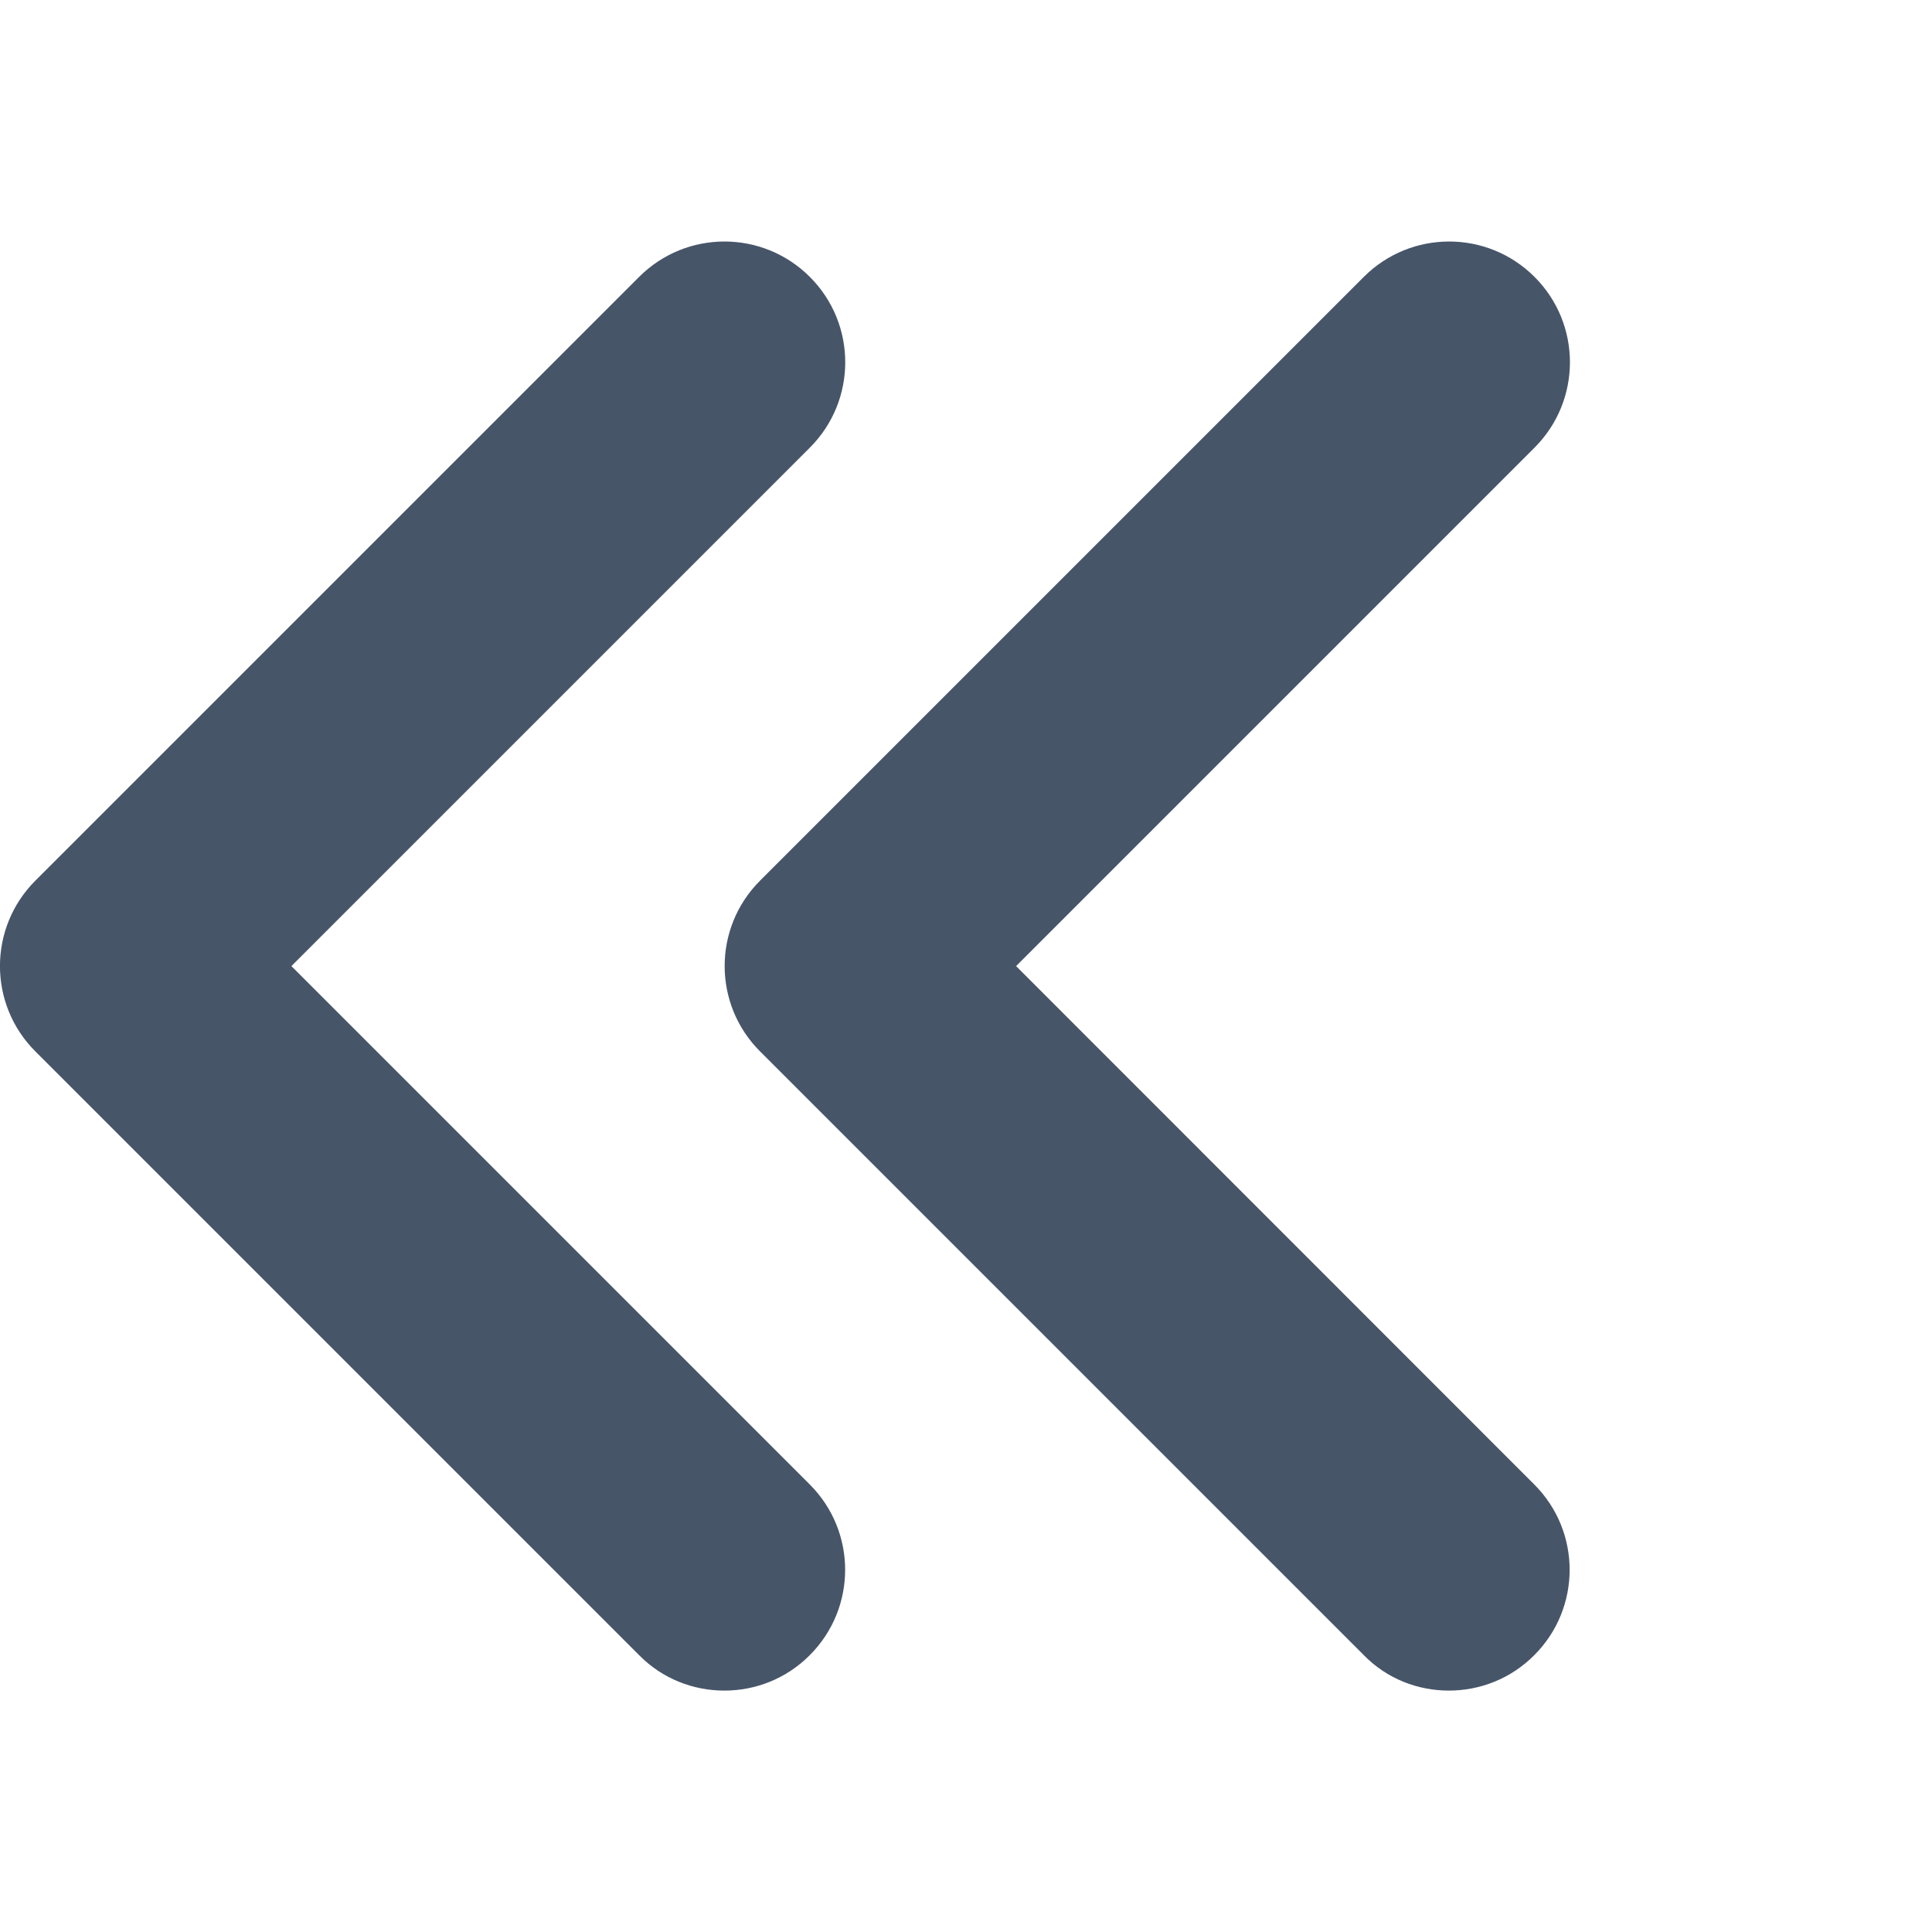
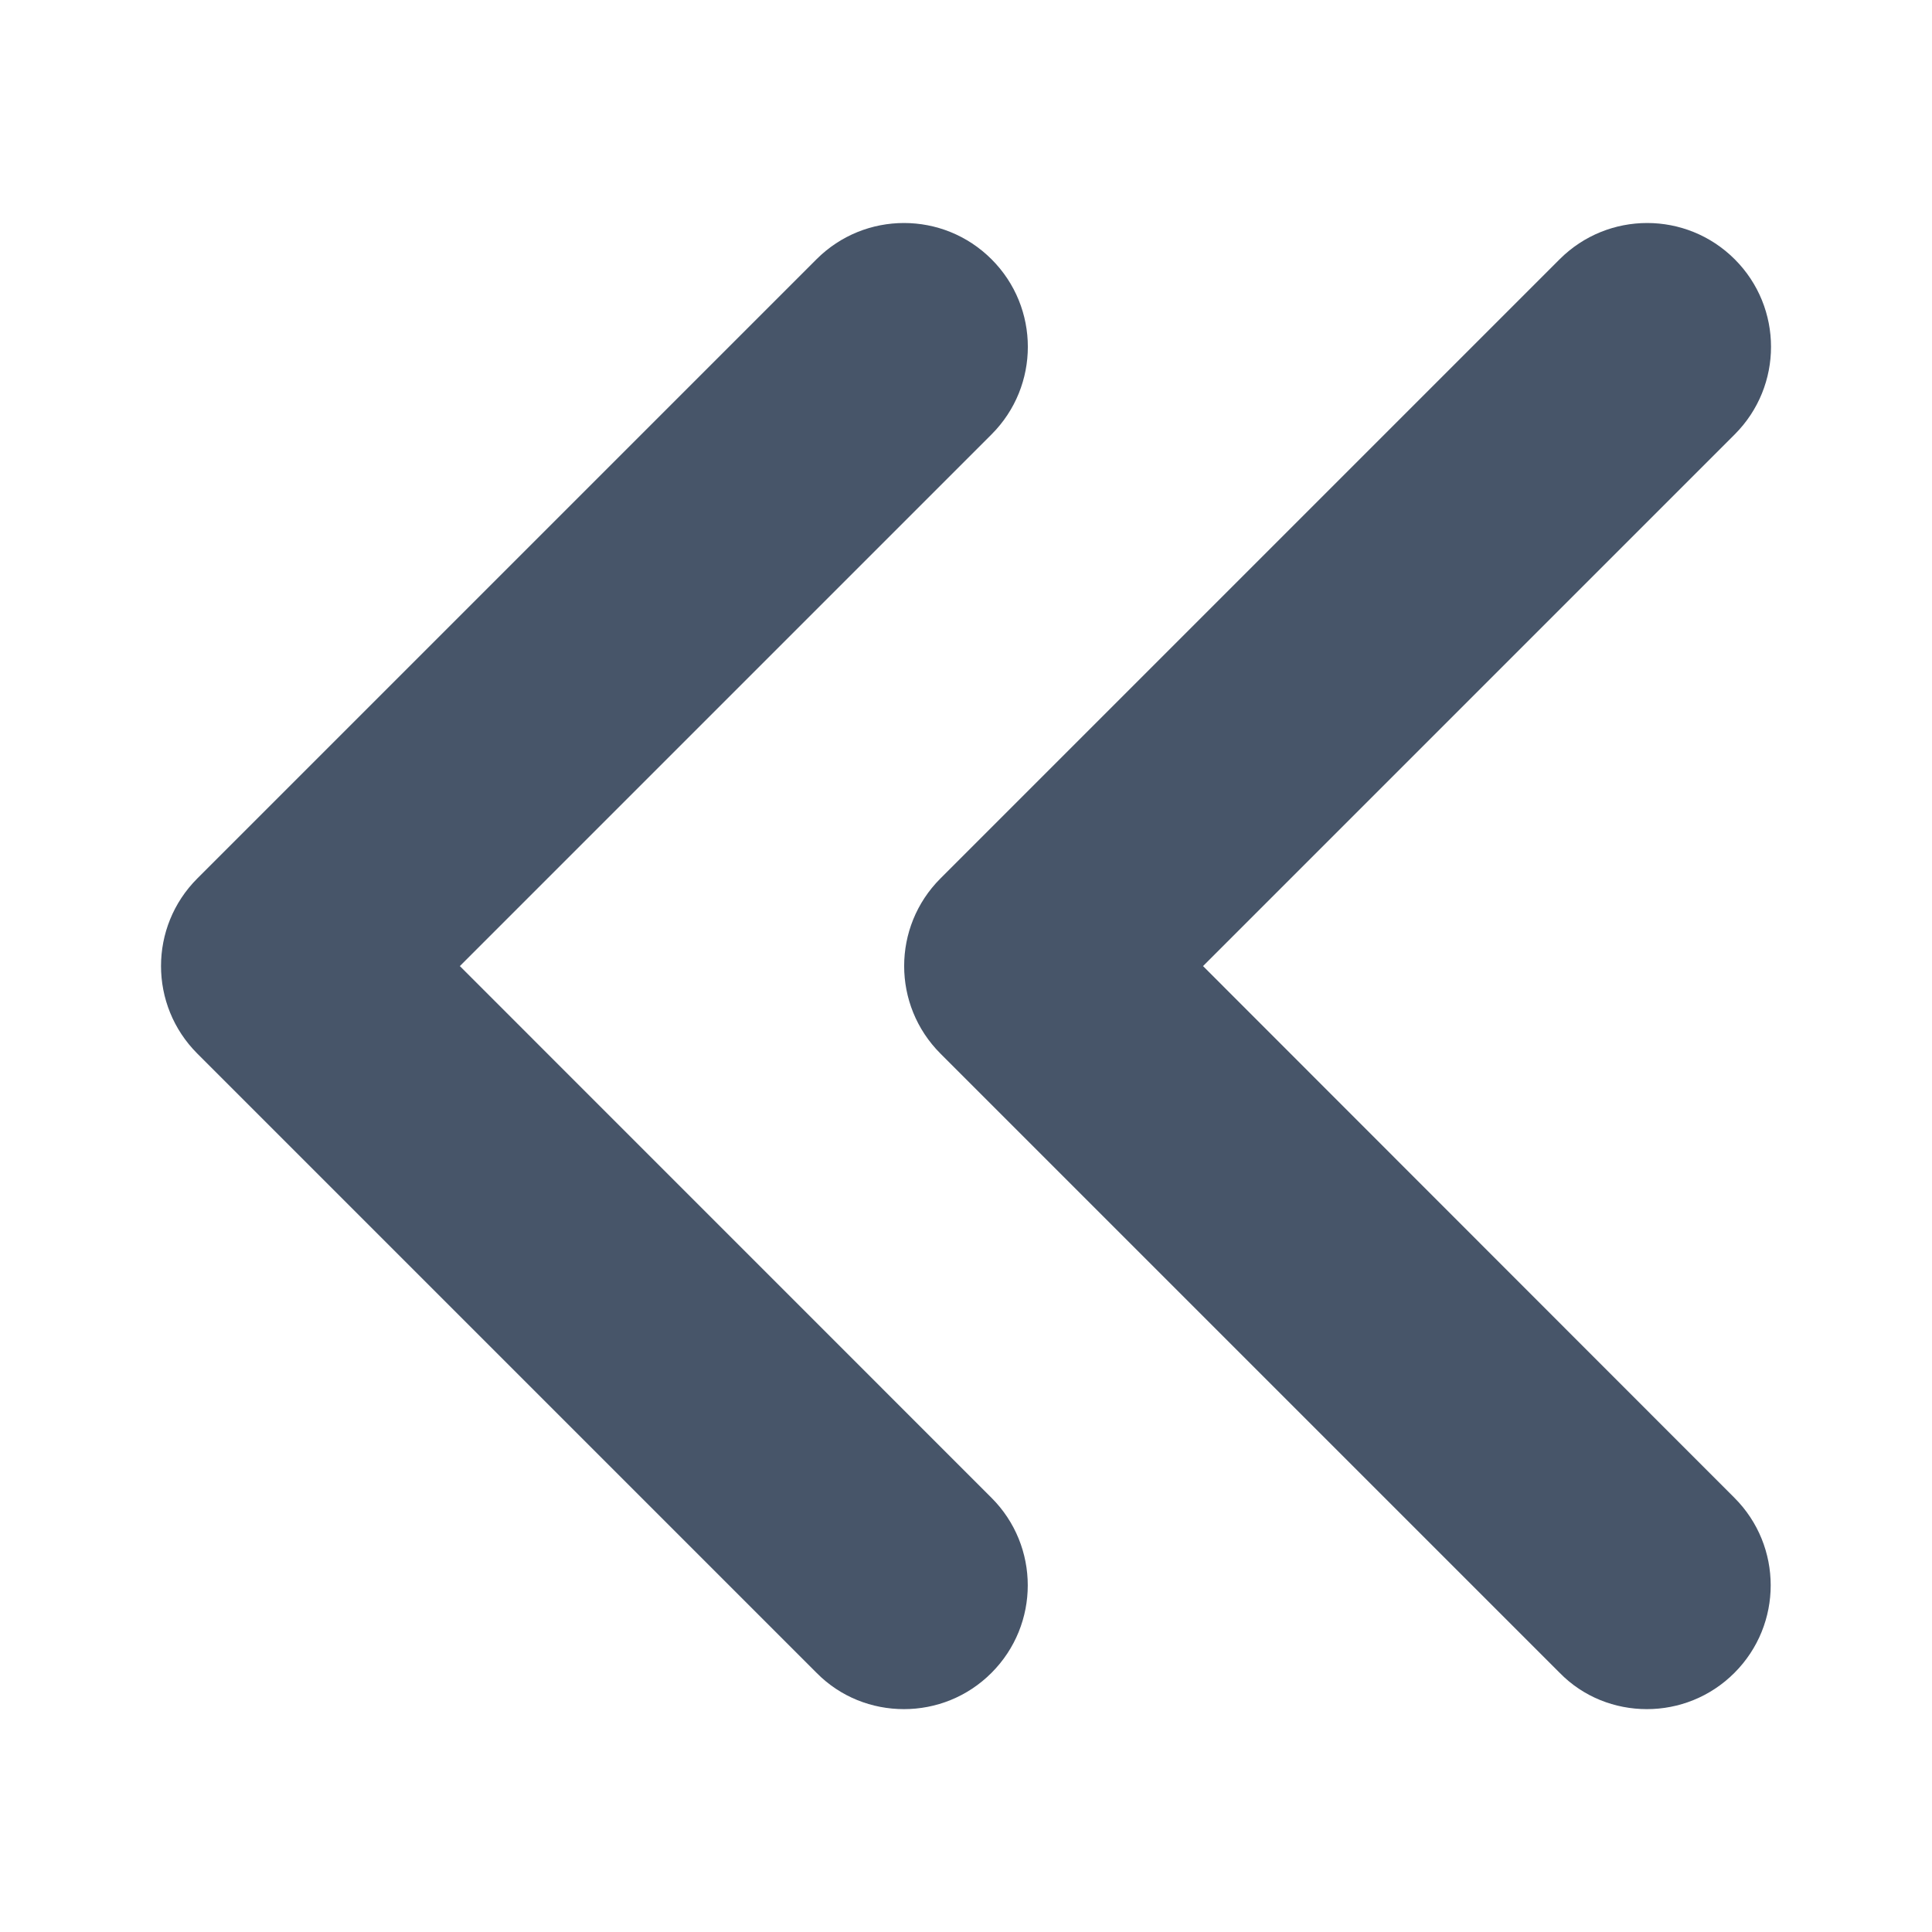
- <svg xmlns="http://www.w3.org/2000/svg" fill="none" height="40" viewBox="0 0 40 40" width="40">
-   <path d="m6.033 20.002 10.734-10.734c.977-.977.977-2.559 0-3.535-.977-.977-2.559-.977-3.535 0l-12.5 12.5c-.977.977-.977 2.559 0 3.535l12.5 12.5c.484.492 1.125.734 1.766.734.641 0 1.28-.244 1.767-.733.977-.977.977-2.559 0-3.535zm15.004 0 10.734-10.734c.977-.977.977-2.559 0-3.535-.977-.977-2.559-.977-3.535 0l-12.5 12.5c-.977.977-.977 2.559 0 3.535l12.5 12.5c.48.492 1.121.734 1.762.734.641 0 1.28-.244 1.767-.733.977-.977.977-2.559 0-3.535z" fill="#475569" />
+ <svg xmlns="http://www.w3.org/2000/svg" fill="none" height="48" viewBox="0 0 48 48" width="48">
+   <path d="m11.425 24.002 13.21-13.21c1.202-1.202 1.202-3.149 0-4.35-1.202-1.202-3.149-1.202-4.35 0l-15.383 15.383c-1.202 1.202-1.202 3.149 0 4.351l15.383 15.383c.596.606 1.384.904 2.173.904s1.575-.3 2.175-.901c1.202-1.202 1.202-3.149 0-4.35zm18.464 0 13.21-13.21c1.202-1.202 1.202-3.149 0-4.35-1.202-1.202-3.149-1.202-4.351 0l-15.383 15.383c-1.202 1.202-1.202 3.149 0 4.351l15.383 15.383c.591.606 1.38.904 2.168.904.788 0 1.575-.3 2.175-.901 1.202-1.202 1.202-3.149 0-4.35z" fill="#475569" />
</svg>
